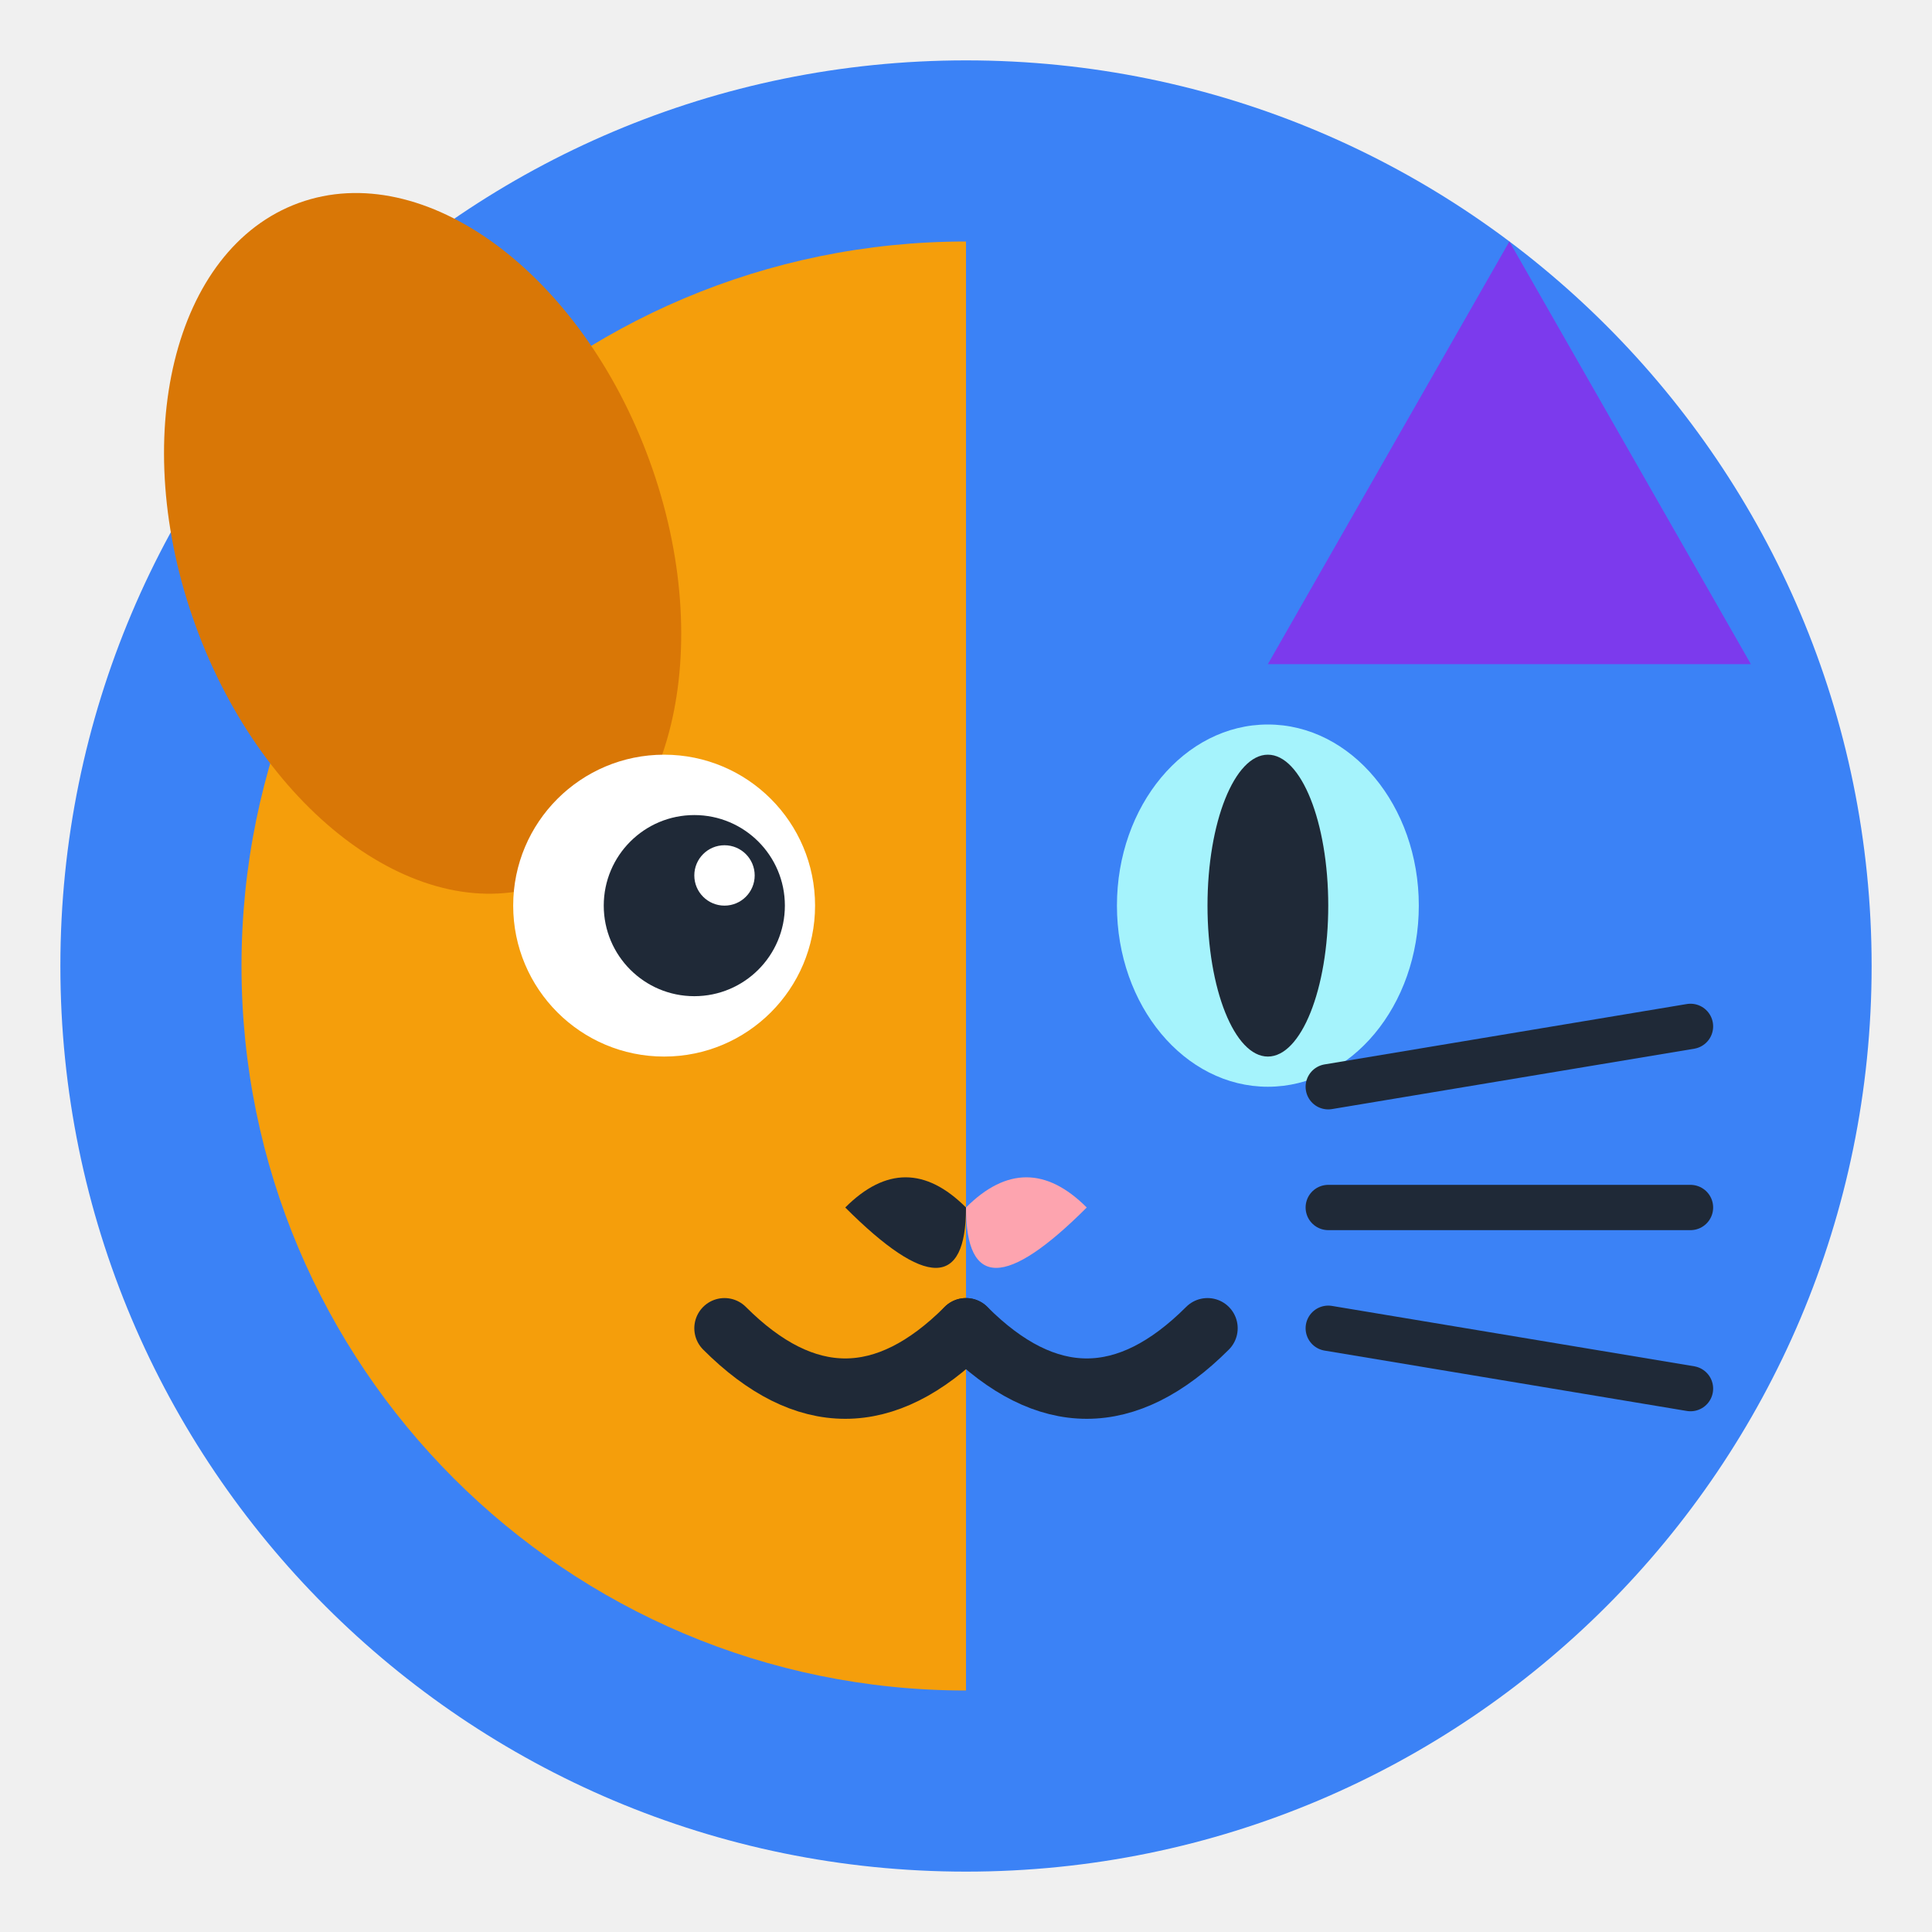
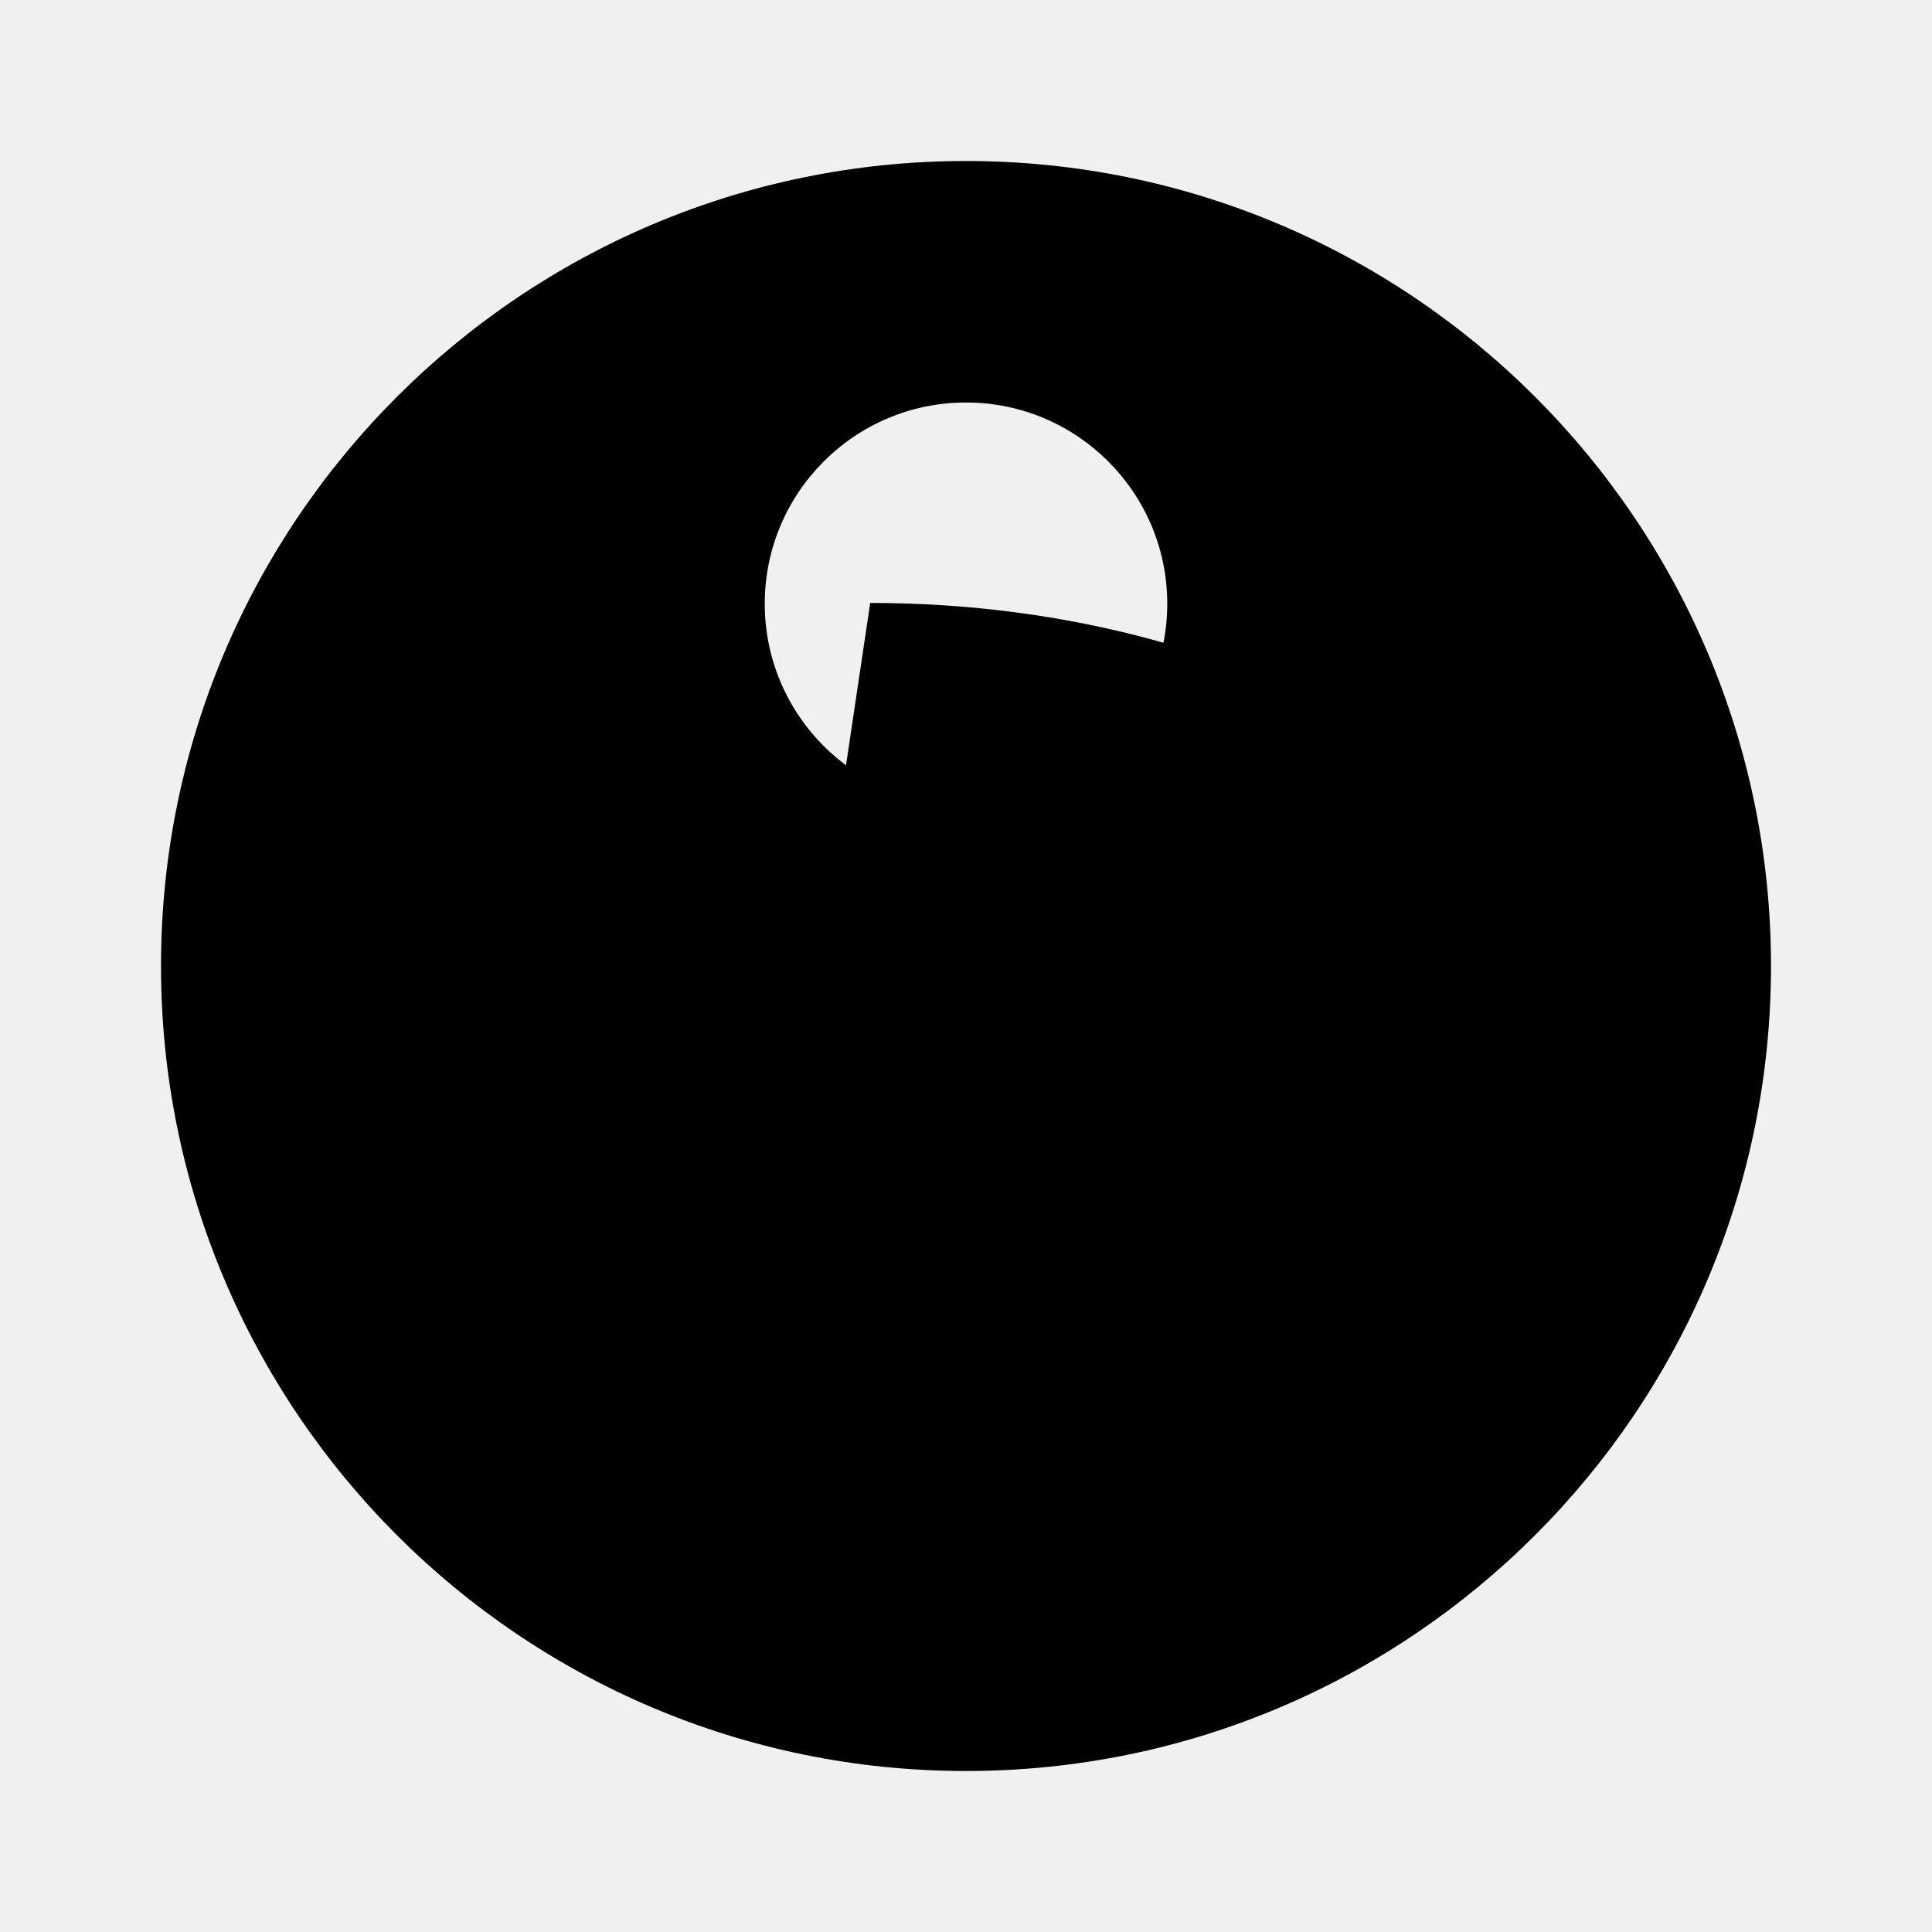
- <svg xmlns="http://www.w3.org/2000/svg" viewBox="0 0 64 64">
-   <circle cx="32" cy="32" r="30" fill="#3b82f6" />
-   <path d="M32 8 A24 24 0 0 0 32 56" fill="#f59e0b" />
-   <ellipse cx="14" cy="18" rx="8" ry="12" fill="#d97706" transform="rotate(-20 14 18)" />
-   <polygon points="50,8 58,22 42,22" fill="#7c3aed" />
-   <circle cx="22" cy="30" r="5" fill="white" />
-   <circle cx="23" cy="30" r="3" fill="#1f2937" />
-   <circle cx="24" cy="29" r="1" fill="white" />
-   <ellipse cx="42" cy="30" rx="5" ry="6" fill="#a5f3fc" />
-   <ellipse cx="42" cy="30" rx="2" ry="5" fill="#1f2937" />
-   <path d="M28 40 Q32 44 32 40 Q30 38 28 40" fill="#1f2937" />
-   <path d="M32 40 Q32 44 36 40 Q34 38 32 40" fill="#fda4af" />
-   <path d="M24 44 Q28 48 32 44" fill="none" stroke="#1f2937" stroke-width="2" stroke-linecap="round" />
-   <path d="M32 44 Q36 48 40 44" fill="none" stroke="#1f2937" stroke-width="2" stroke-linecap="round" />
-   <line x1="44" y1="36" x2="56" y2="34" stroke="#1f2937" stroke-width="1.5" stroke-linecap="round" />
-   <line x1="44" y1="40" x2="56" y2="40" stroke="#1f2937" stroke-width="1.5" stroke-linecap="round" />
-   <line x1="44" y1="44" x2="56" y2="46" stroke="#1f2937" stroke-width="1.5" stroke-linecap="round" />
+ <svg xmlns="http://www.w3.org/2000/svg" viewBox="0 0 24 24" fill="currentColor">
+   <path d="M12 2C6.48 2 2 6.48 2 12s4.48 10 10 10 10-4.48 10-10S17.52 2 12 2zm0 3c1.38 0 2.5 1.12 2.5 2.5S13.38 10 12 10s-2.5-1.12-2.5-2.5S10.62 5 12 5zm-1.75 6.25c-2.45 0-4.72.63-6.5 1.75.12 2.76 1.48 5.25 3.51 6.94L12 18l1.74-1.74c.03-.03.06-.05.09-.08 1.9-1.92 3.19-4.23 3.48-6.94-1.78-1.12-4.05-1.75-6.5-1.75z" />
</svg>
